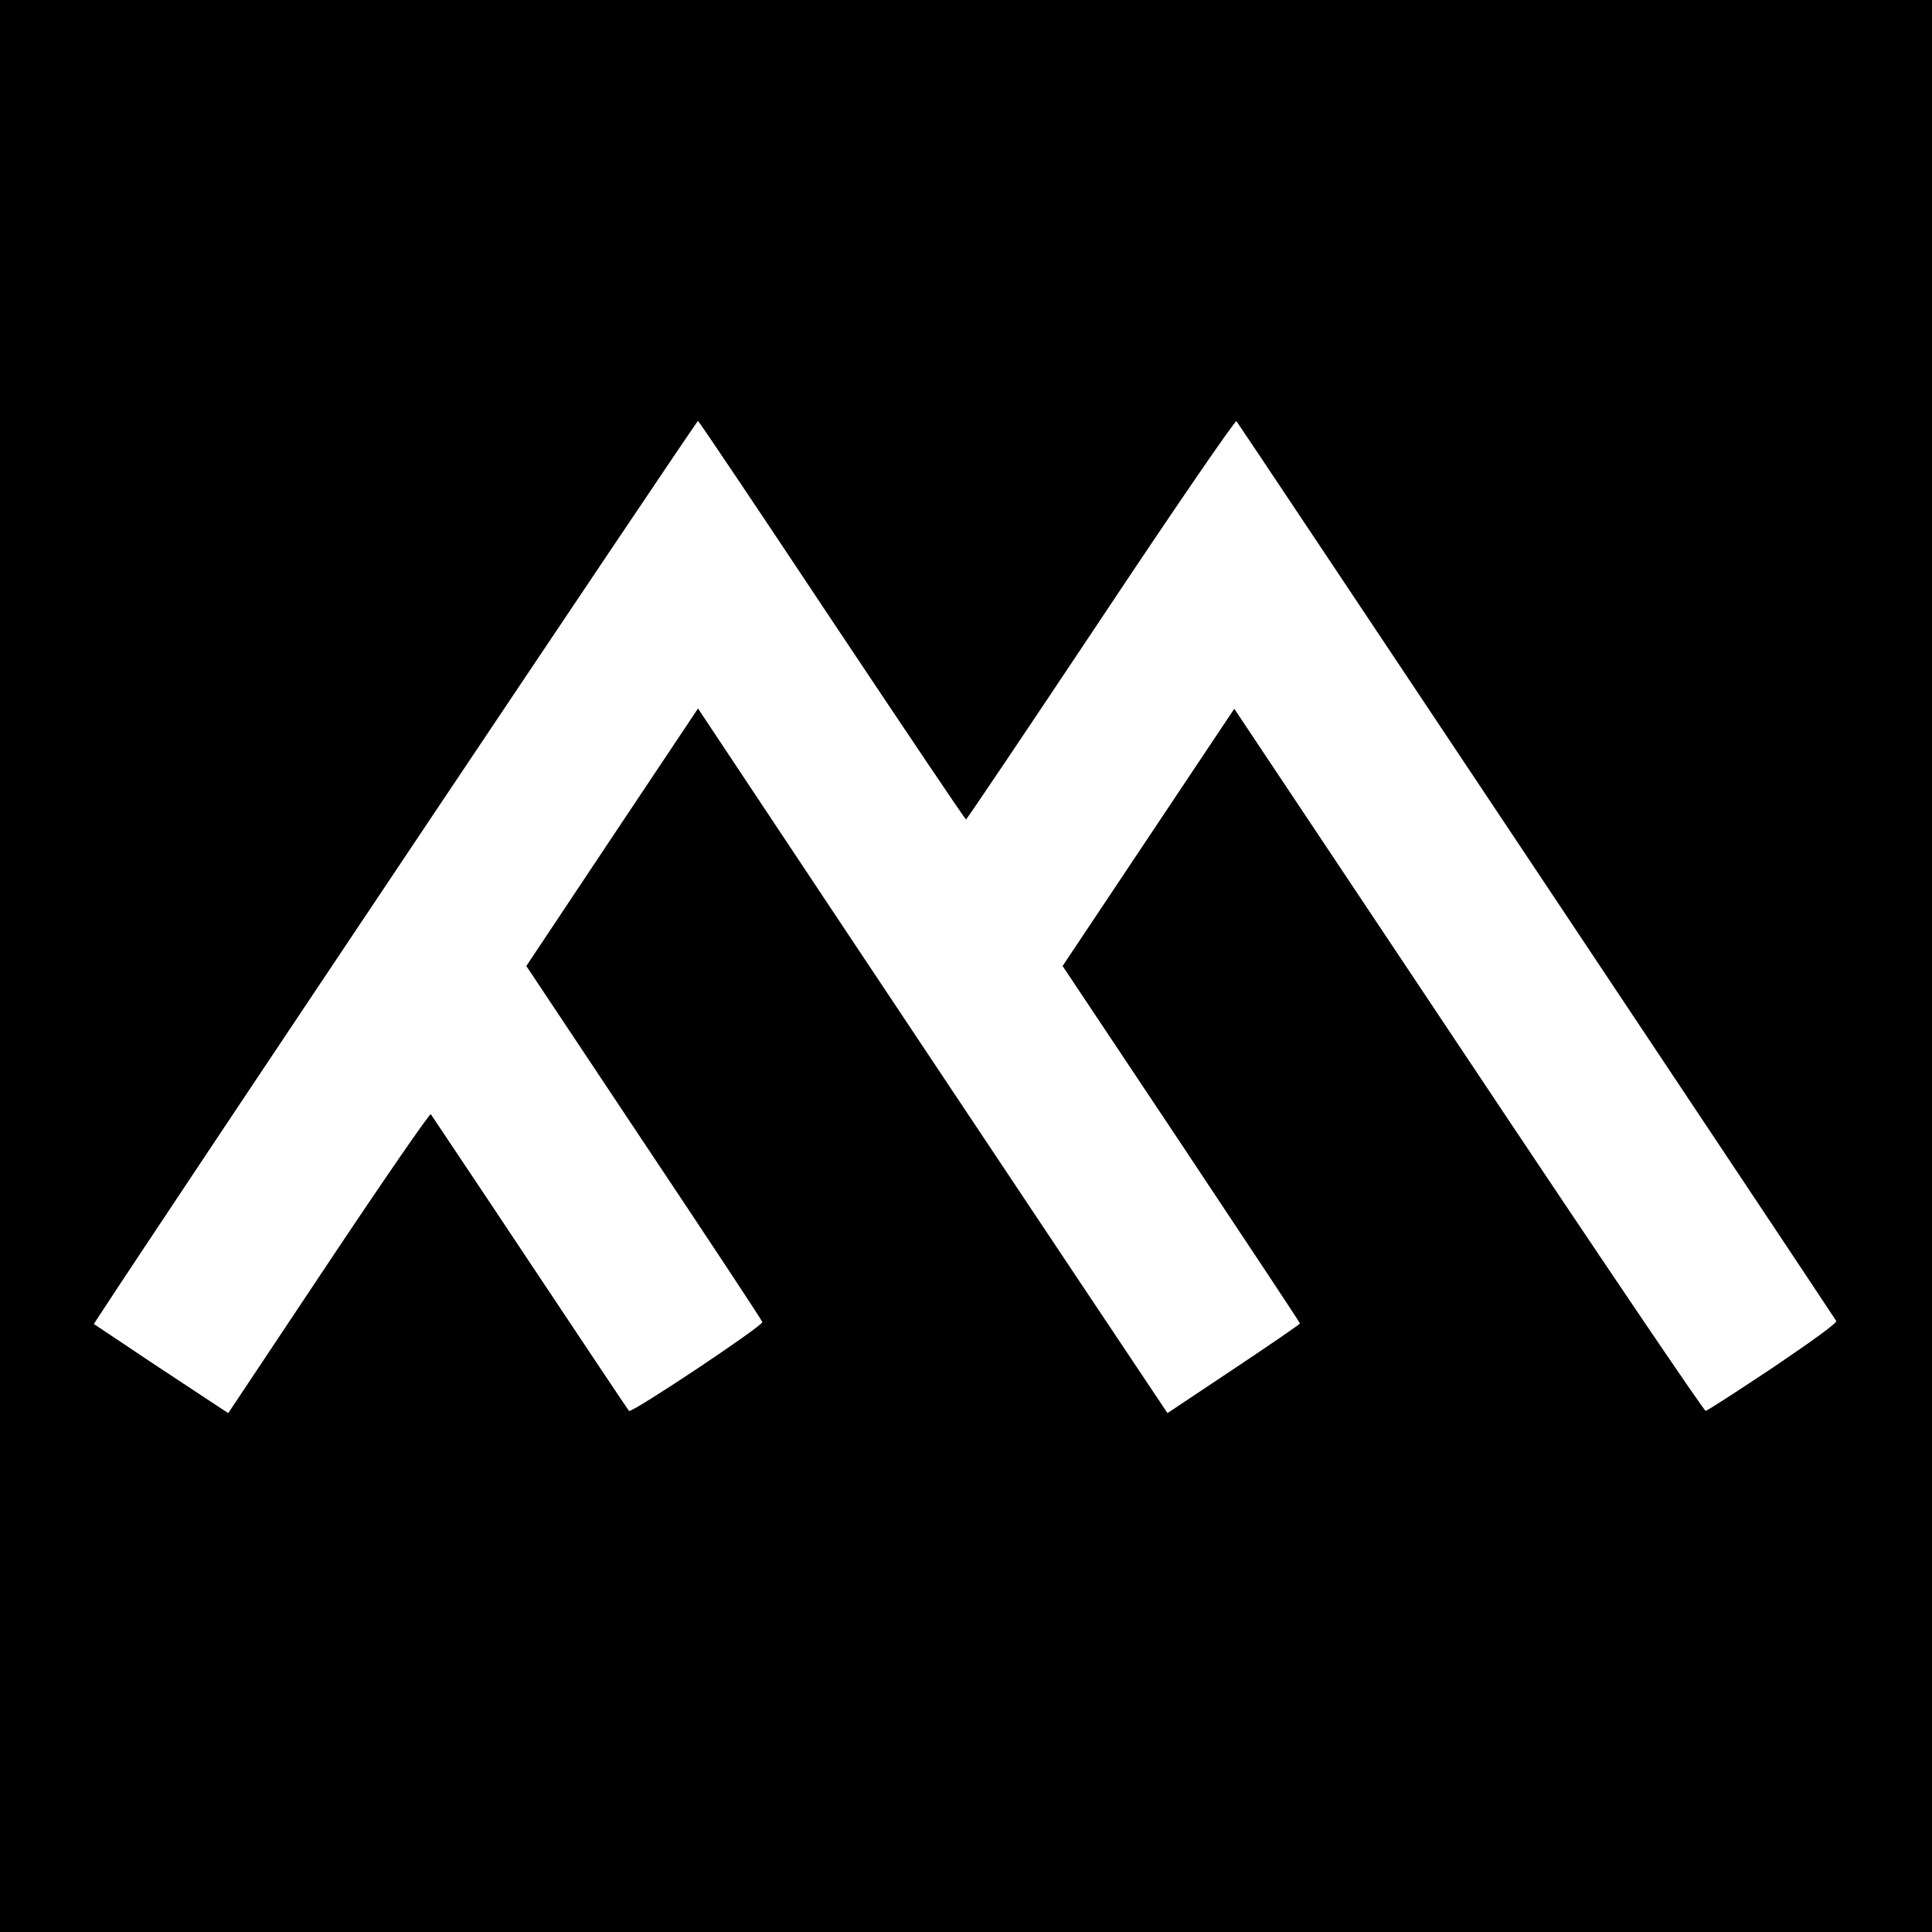
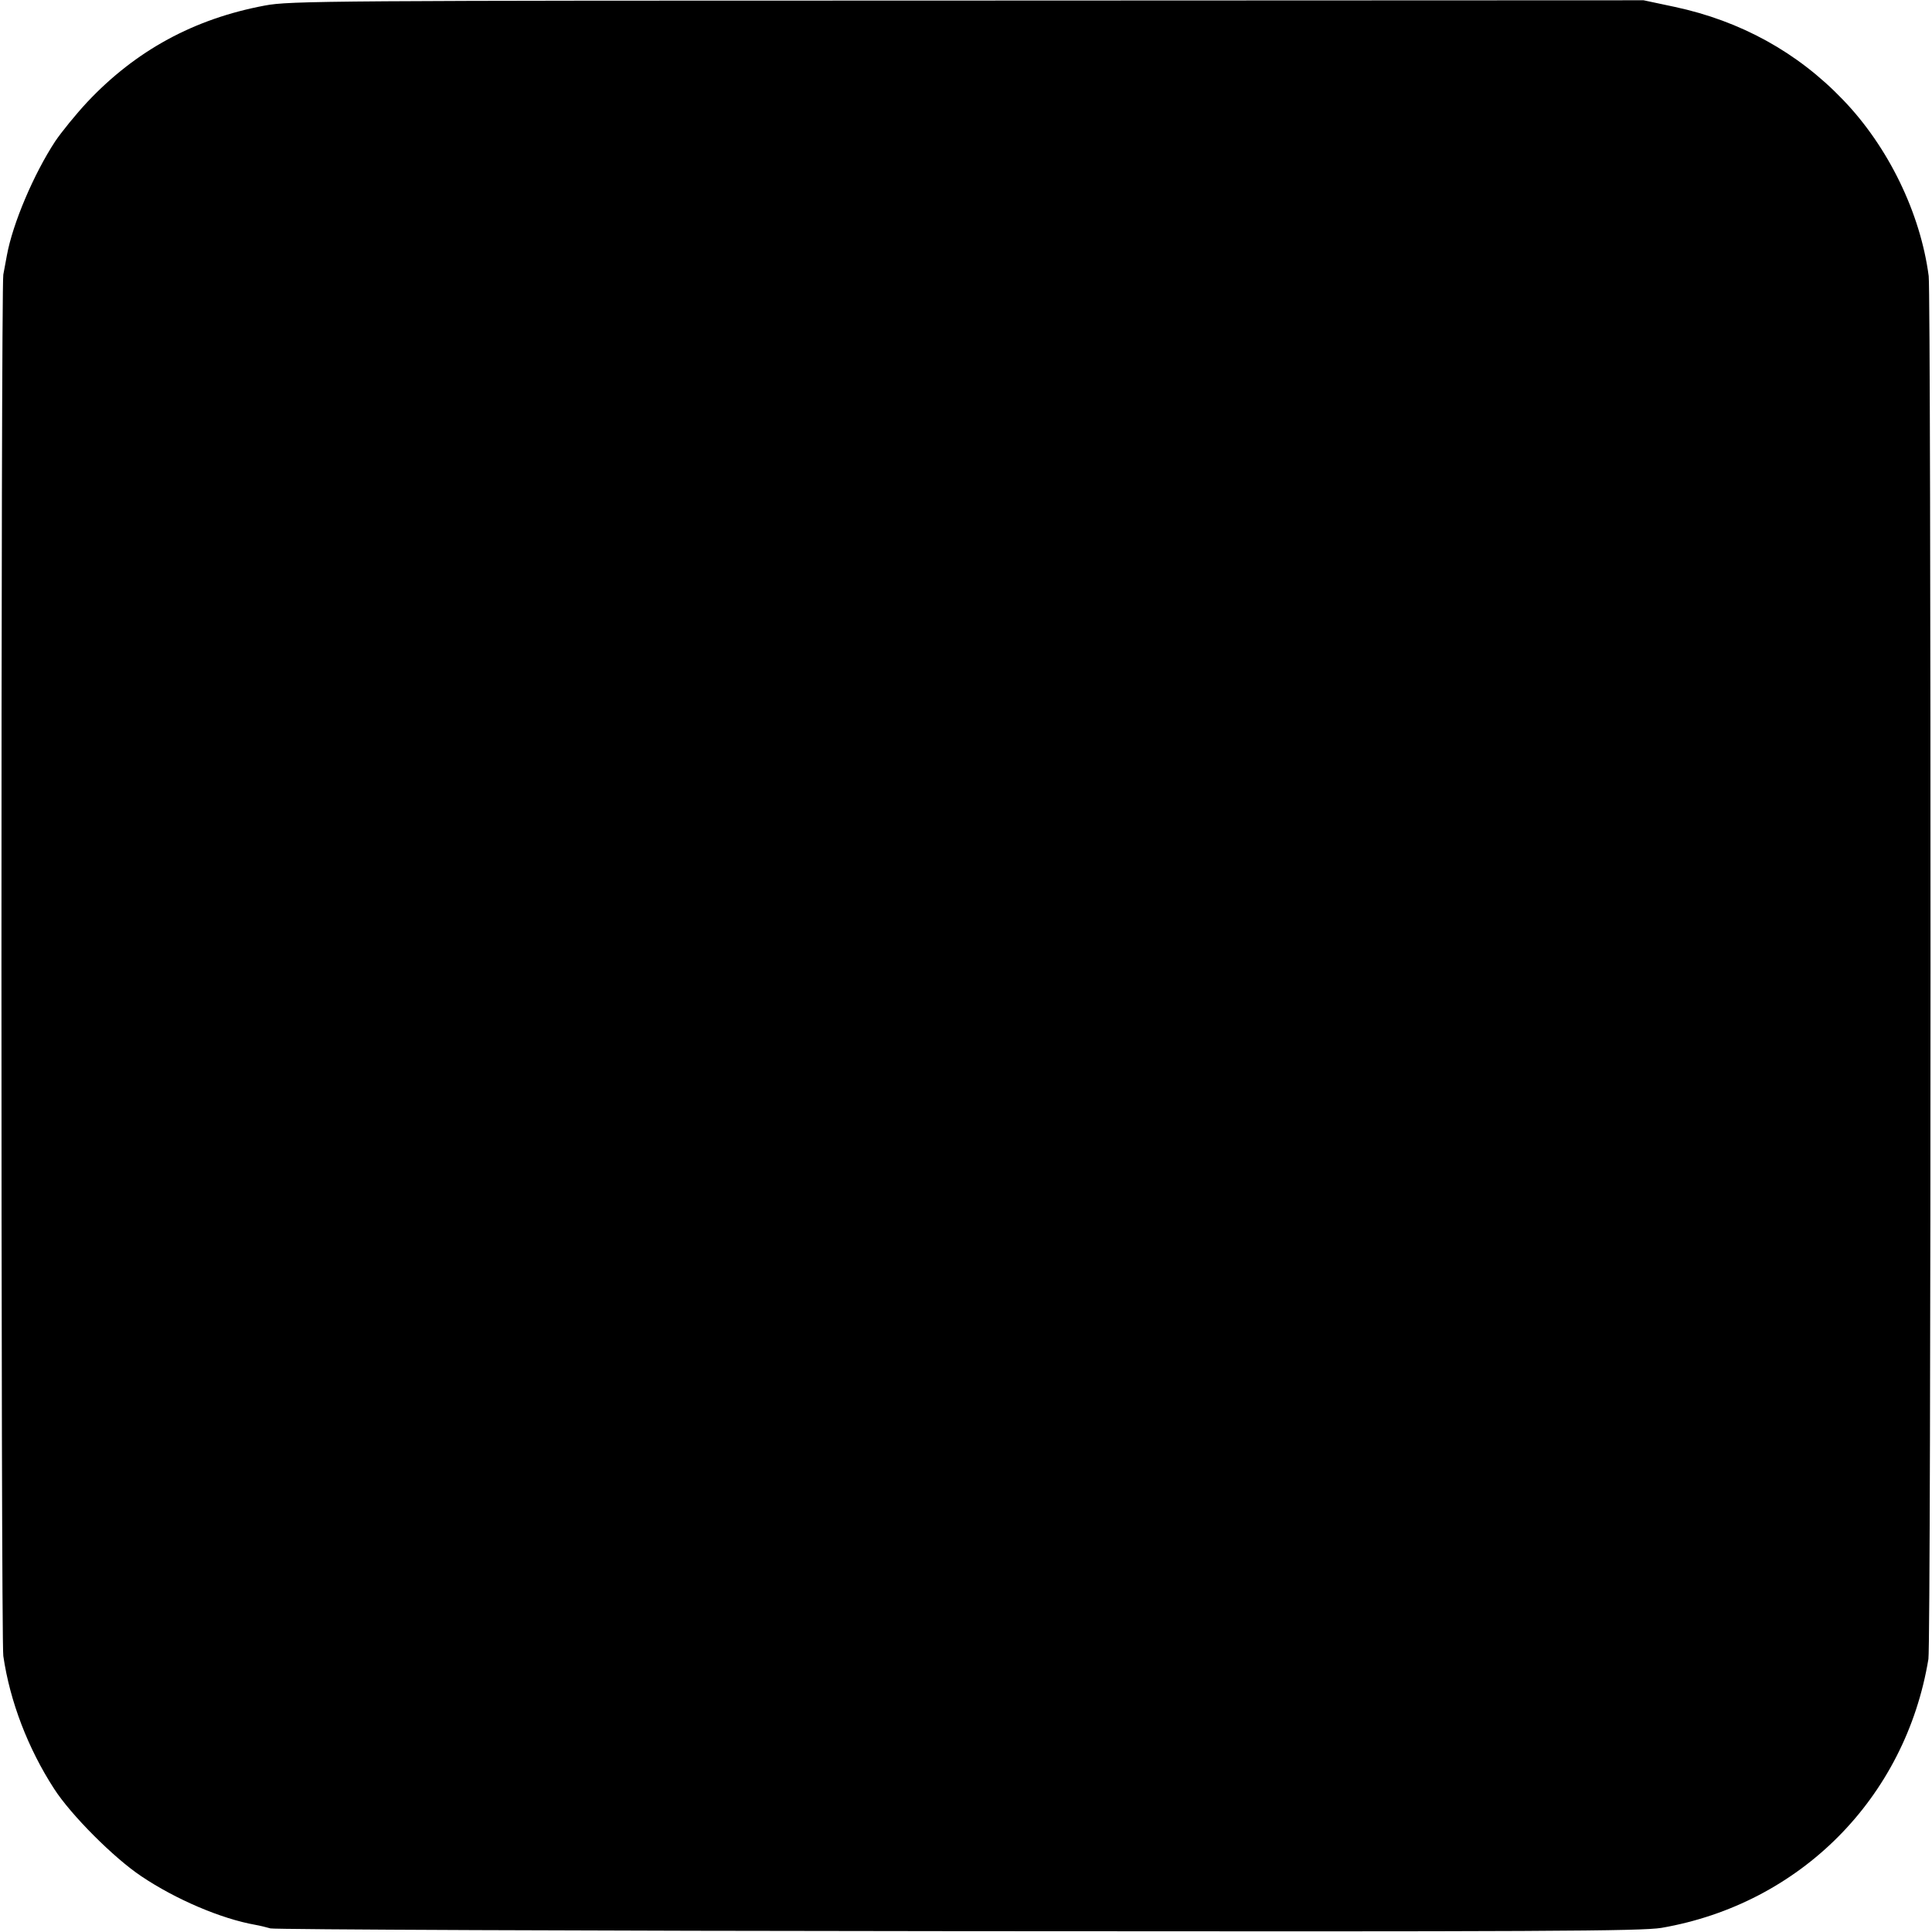
<svg xmlns="http://www.w3.org/2000/svg" version="1.0" width="700pt" height="700pt" viewBox="0 0 700 700" preserveAspectRatio="xMidYMid meet">
  <g transform="translate(0,700) scale(0.1,-0.1)" fill="#000000" stroke="none">
-     <path d="M0 3500 l0 -3500 3500 0 3500 0 0 3500 0 3500 -3500 0 -3500 0 0 -3500z m3015 1251 c264 -396 482 -720 485 -720 3 0 222 326 488 725 266 400 487 722 492 718 7 -8 2156 -3232 2173 -3260 4 -7 -86 -72 -228 -168 -129 -86 -239 -157 -245 -158 -5 -2 -392 570 -859 1271 l-849 1273 -311 -466 -311 -466 430 -645 c236 -355 430 -647 430 -650 0 -3 -108 -77 -240 -165 l-240 -160 -372 557 c-205 307 -588 882 -851 1277 l-478 719 -311 -466 -311 -467 426 -640 c235 -352 428 -644 429 -650 4 -13 -475 -332 -483 -322 -4 4 -165 246 -359 537 -194 292 -356 533 -359 538 -4 4 -171 -238 -371 -538 l-363 -545 -26 17 c-14 9 -124 82 -244 161 l-217 145 17 26 c232 357 2168 3249 2172 3246 4 -2 223 -328 486 -724z" />
+     <path d="M960 6980 c-257 -48 -468 -163 -644 -350 -41 -44 -93 -108 -116 -142 -78 -119 -154 -298 -175 -413 -3 -16 -9 -48 -13 -70 -9 -50 -9 -4944 0 -5005 24 -165 90 -336 184 -481 61 -95 217 -251 316 -317 125 -84 289 -154 413 -176 17 -3 41 -9 55 -13 14 -4 1134 -9 2490 -10 2124 -2 2477 0 2550 12 503 87 884 471 967 974 10 59 10 4937 1 5011 -30 228 -146 468 -311 639 -165 172 -371 285 -609 336 l-113 24 -2450 -1 c-2316 0 -2455 -1 -2545 -18z" />
  </g>
</svg>
